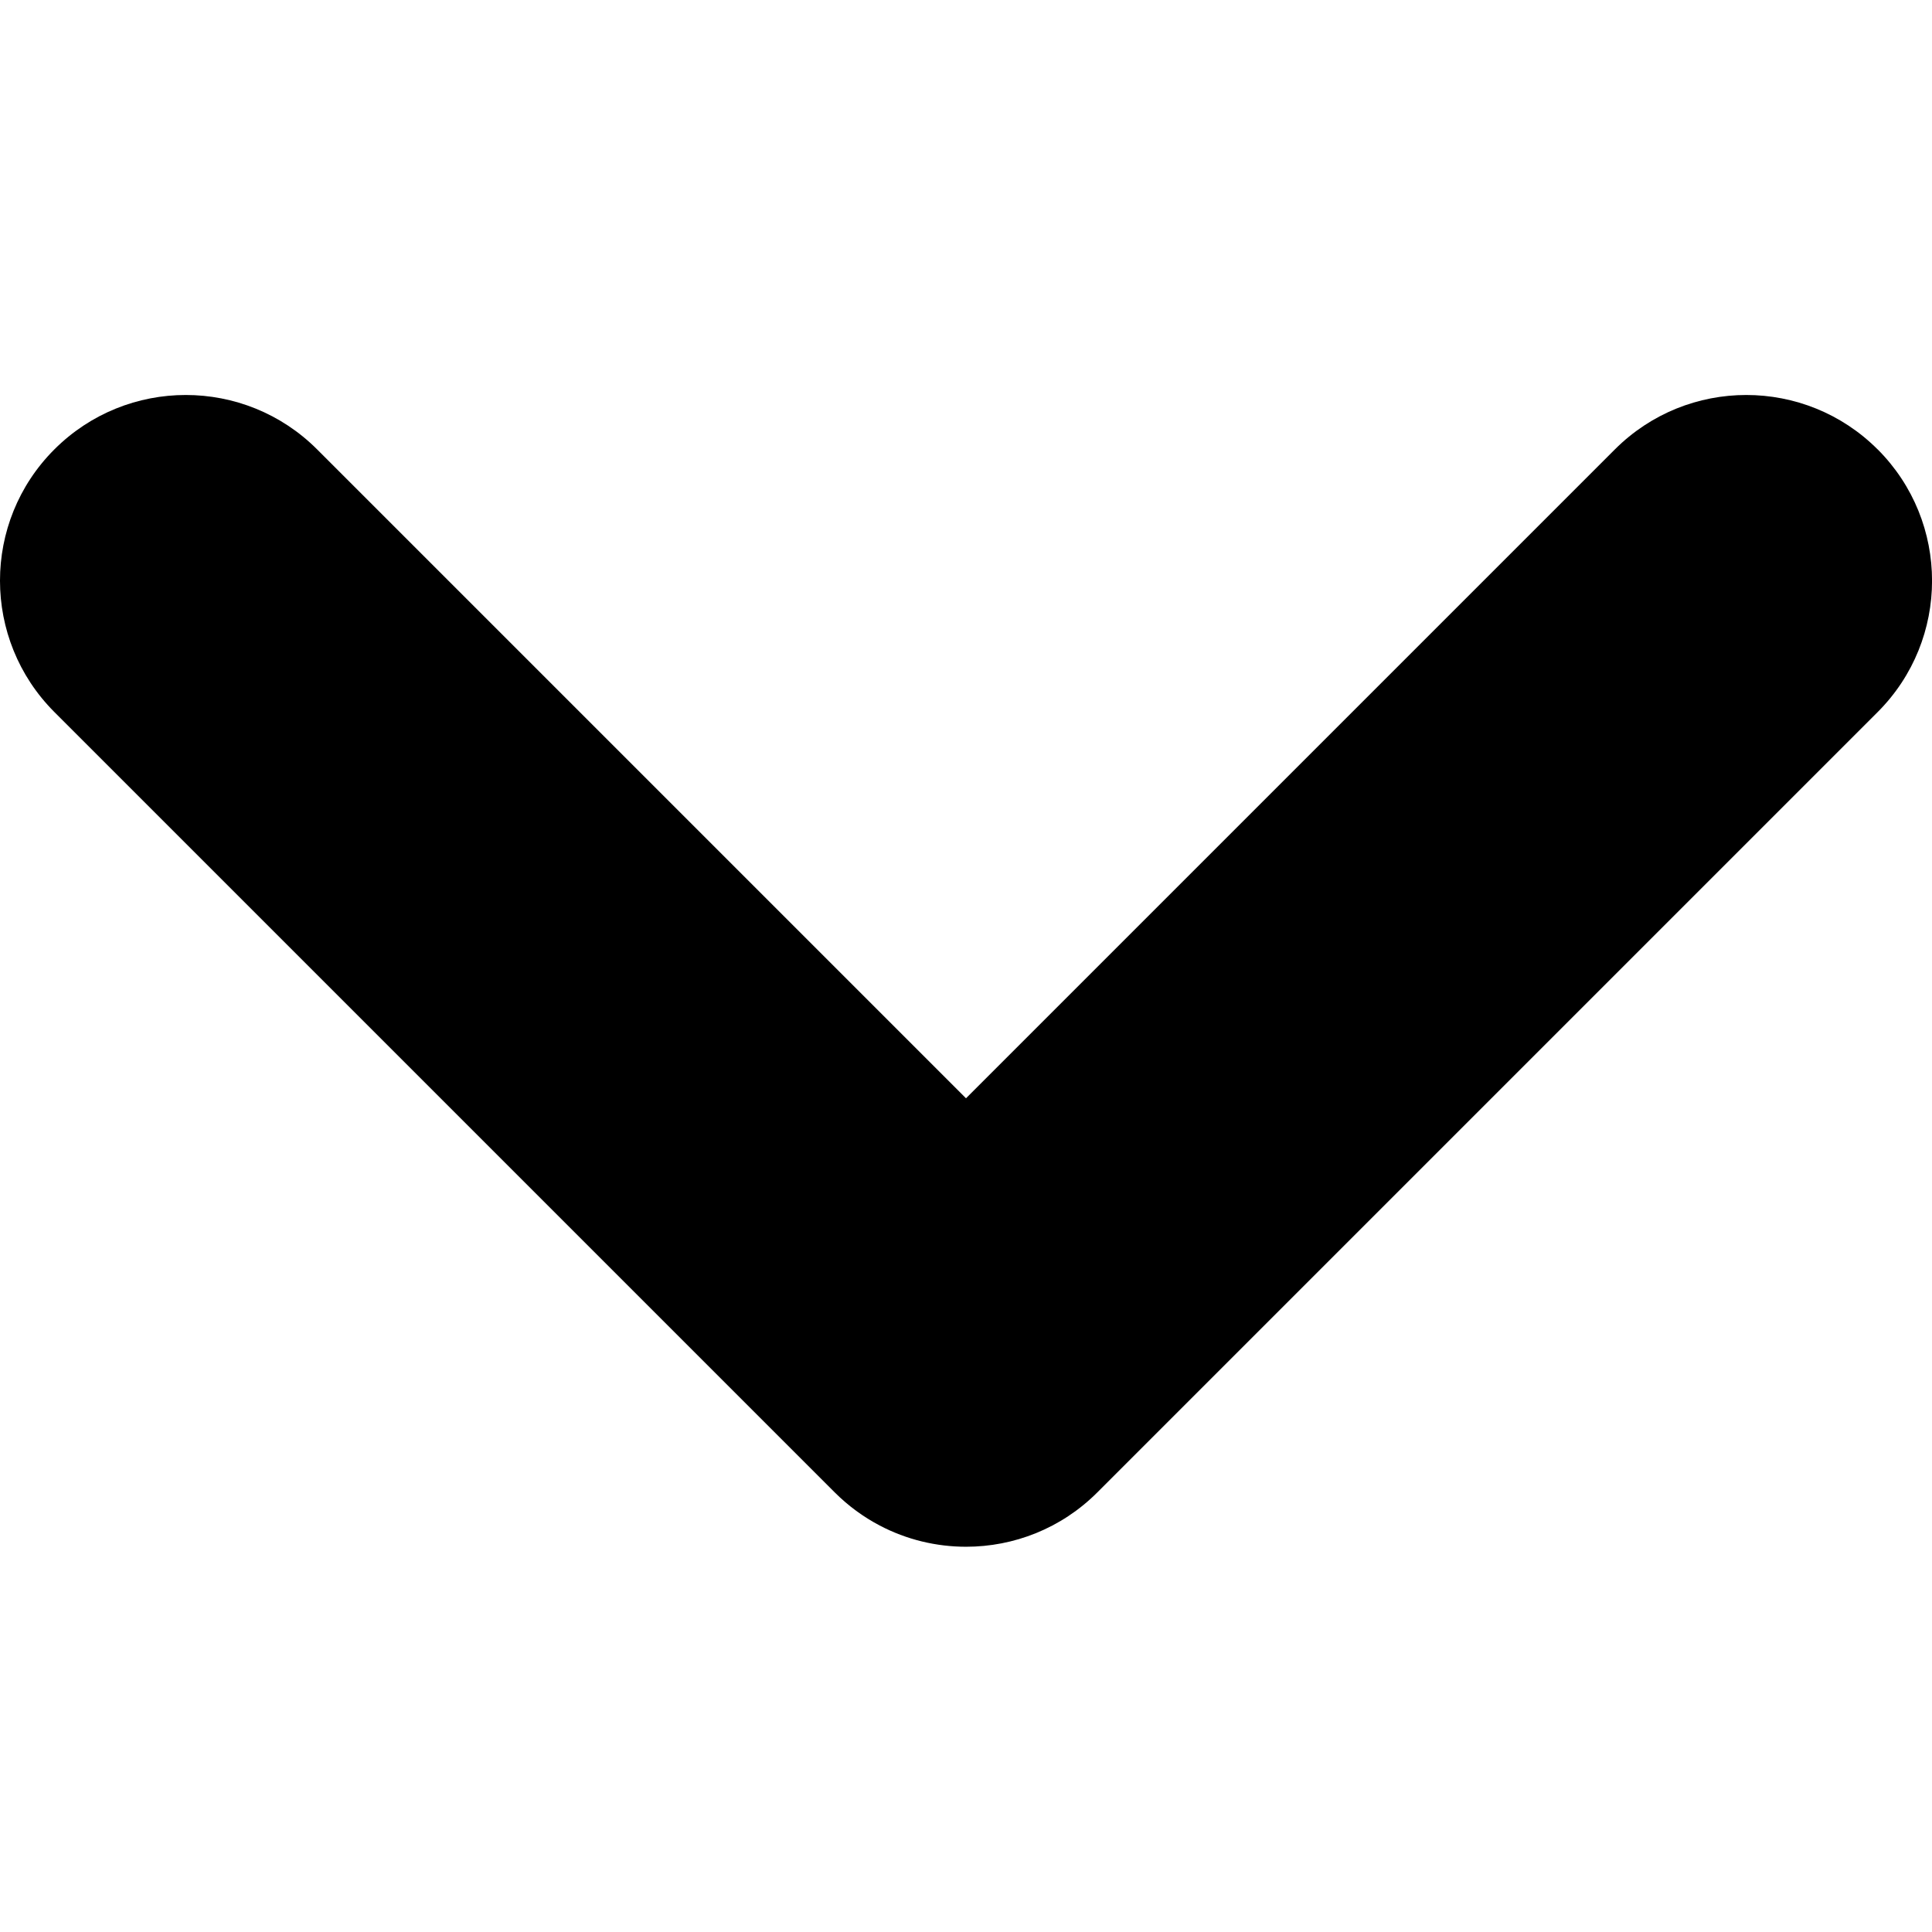
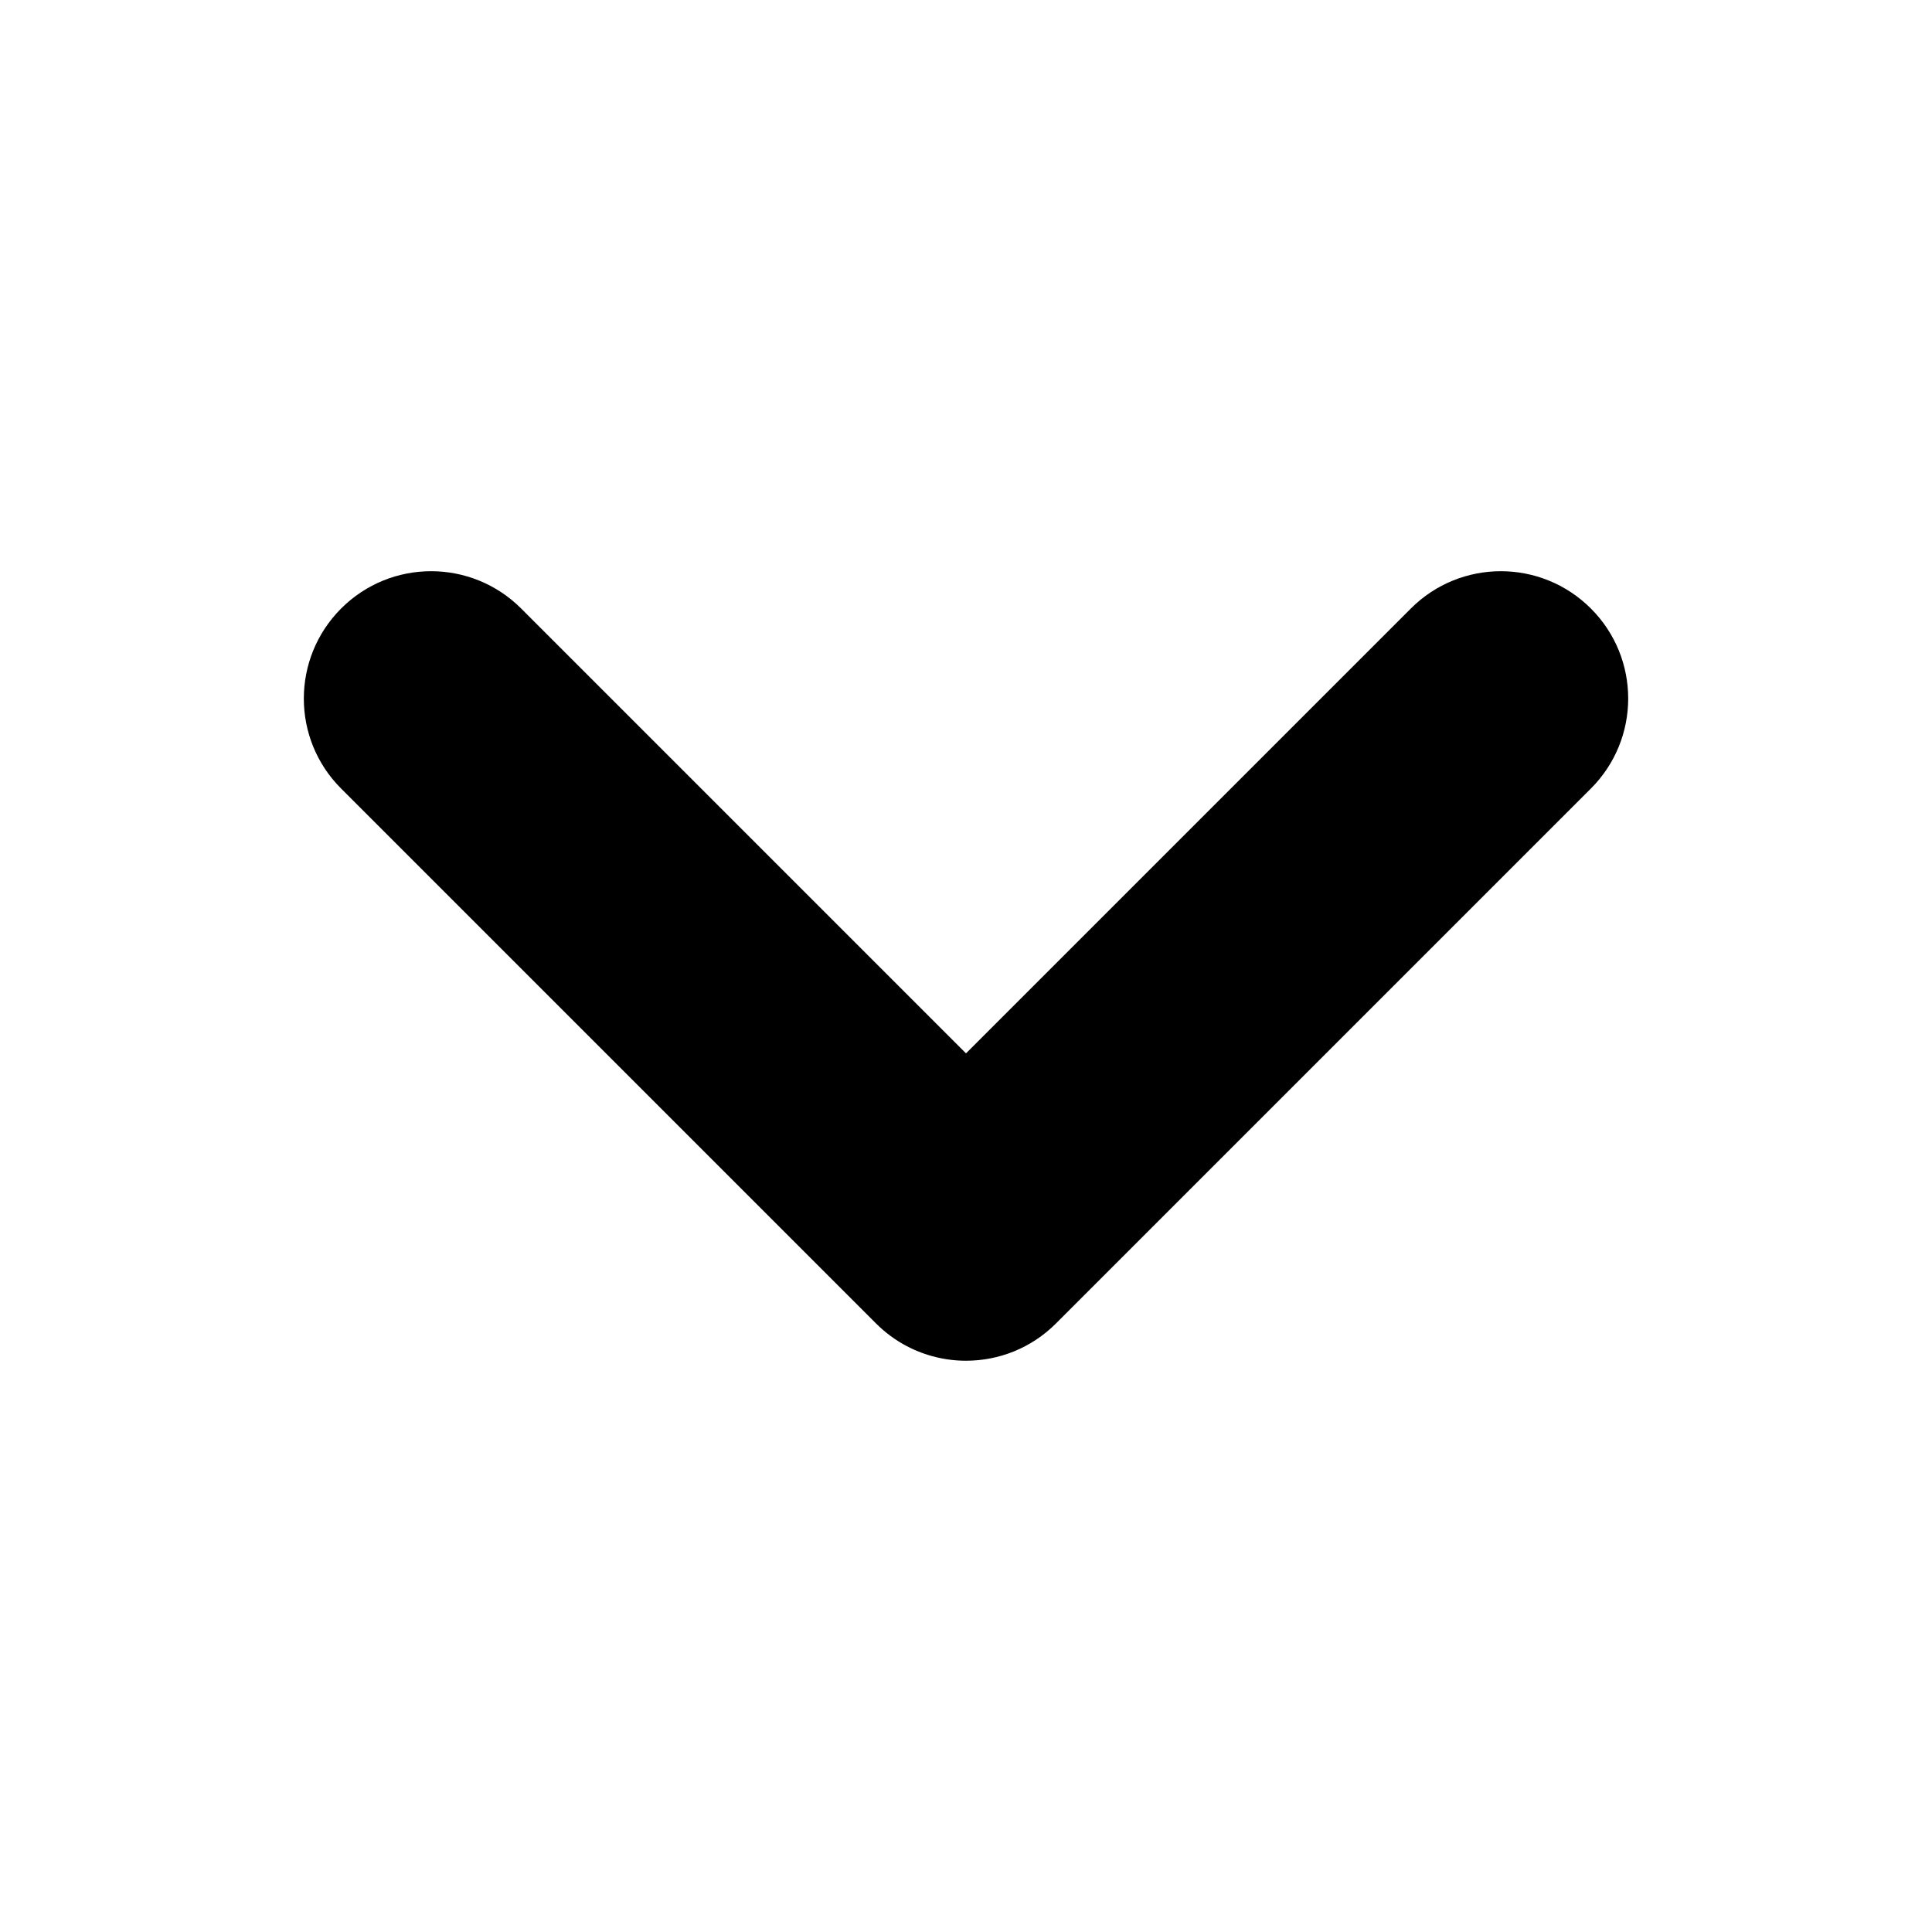
<svg xmlns="http://www.w3.org/2000/svg" version="1.1" width="32" height="32" viewBox="0 0 32 32">
-   <path d="M31.099 7.443c-1.201-1.201-3.149-1.201-4.351 0l-10.748 10.748-10.748-10.748c-1.201-1.201-3.149-1.201-4.351 0s-1.201 3.149 0 4.351l12.924 12.924c0.225 0.225 0.477 0.408 0.745 0.549 0.447 0.235 0.939 0.352 1.431 0.352 0.787 0 1.575-0.3 2.175-0.901l12.924-12.924c1.201-1.201 1.201-3.149 0-4.351z" />
+   <path d="M26.35 10.079c-0.824-0.824-2.159-0.824-2.982 0l-7.368 7.368-7.368-7.368c-0.824-0.824-2.159-0.824-2.982 0s-0.824 2.159 0 2.982l8.859 8.859c0.154 0.154 0.327 0.28 0.51 0.376 0.306 0.161 0.644 0.242 0.981 0.242 0.54 0 1.079-0.206 1.491-0.618l8.859-8.859c0.824-0.824 0.824-2.159 0-2.982z" />
</svg>
